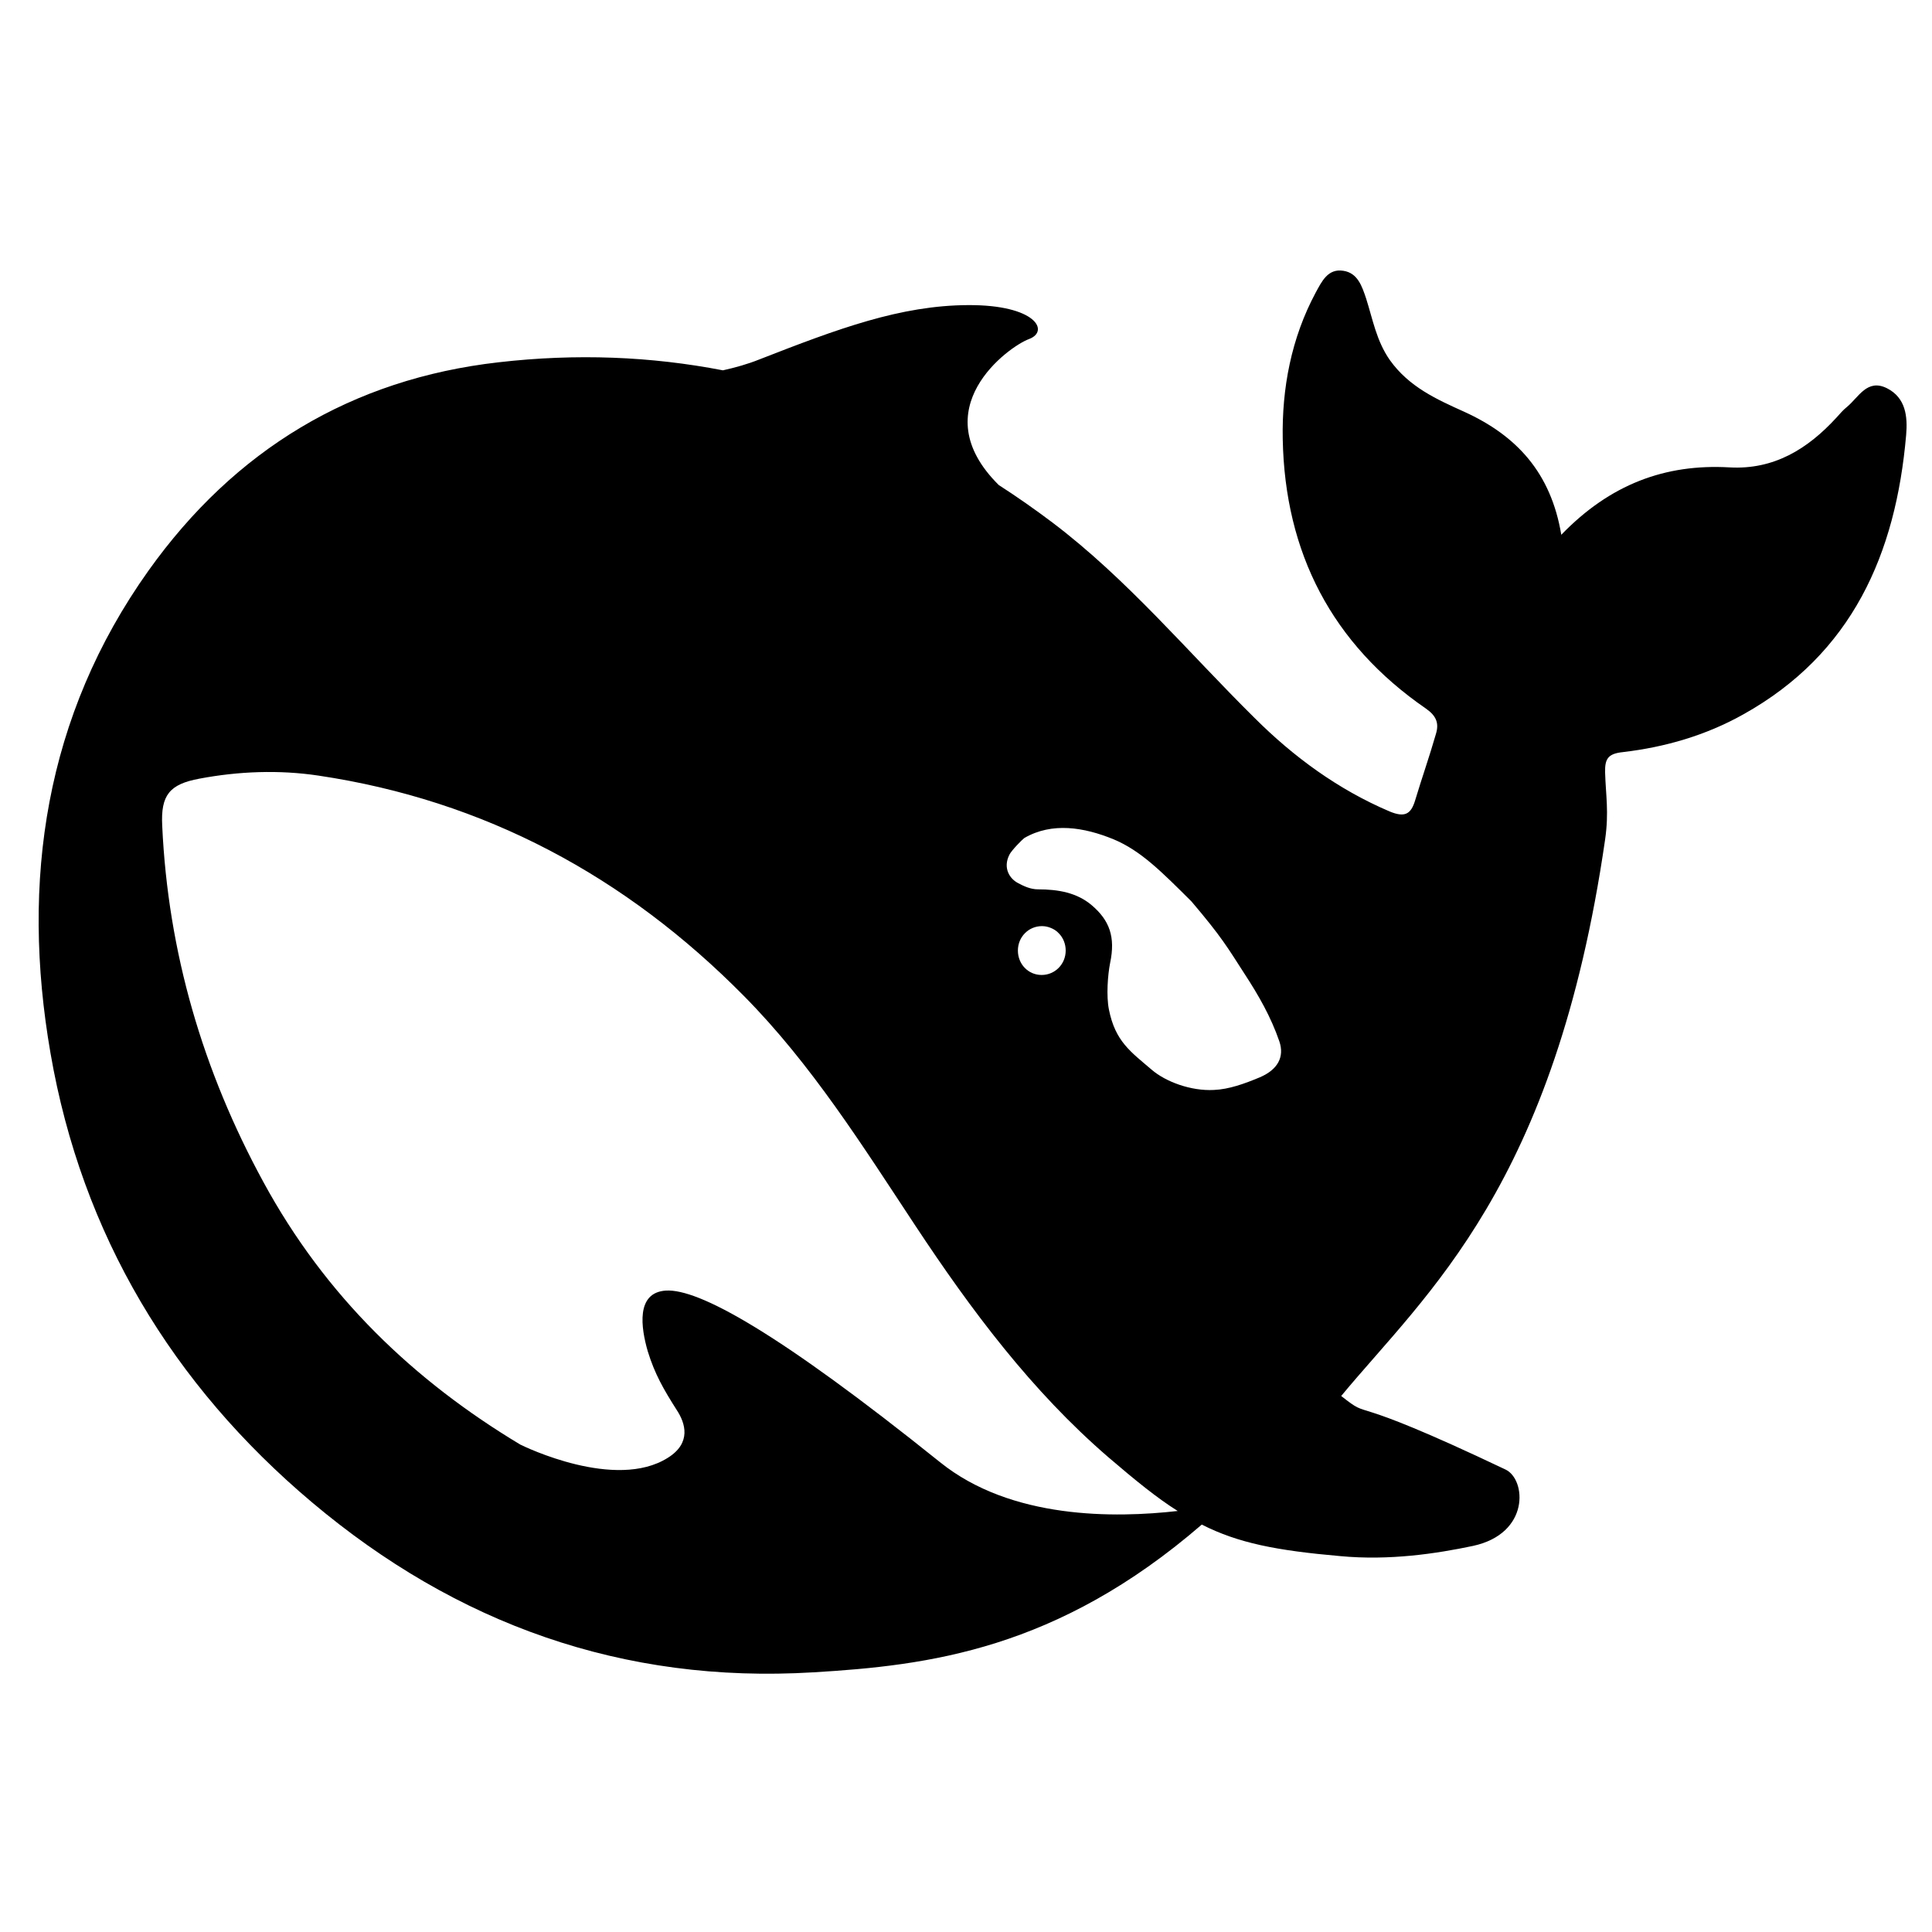
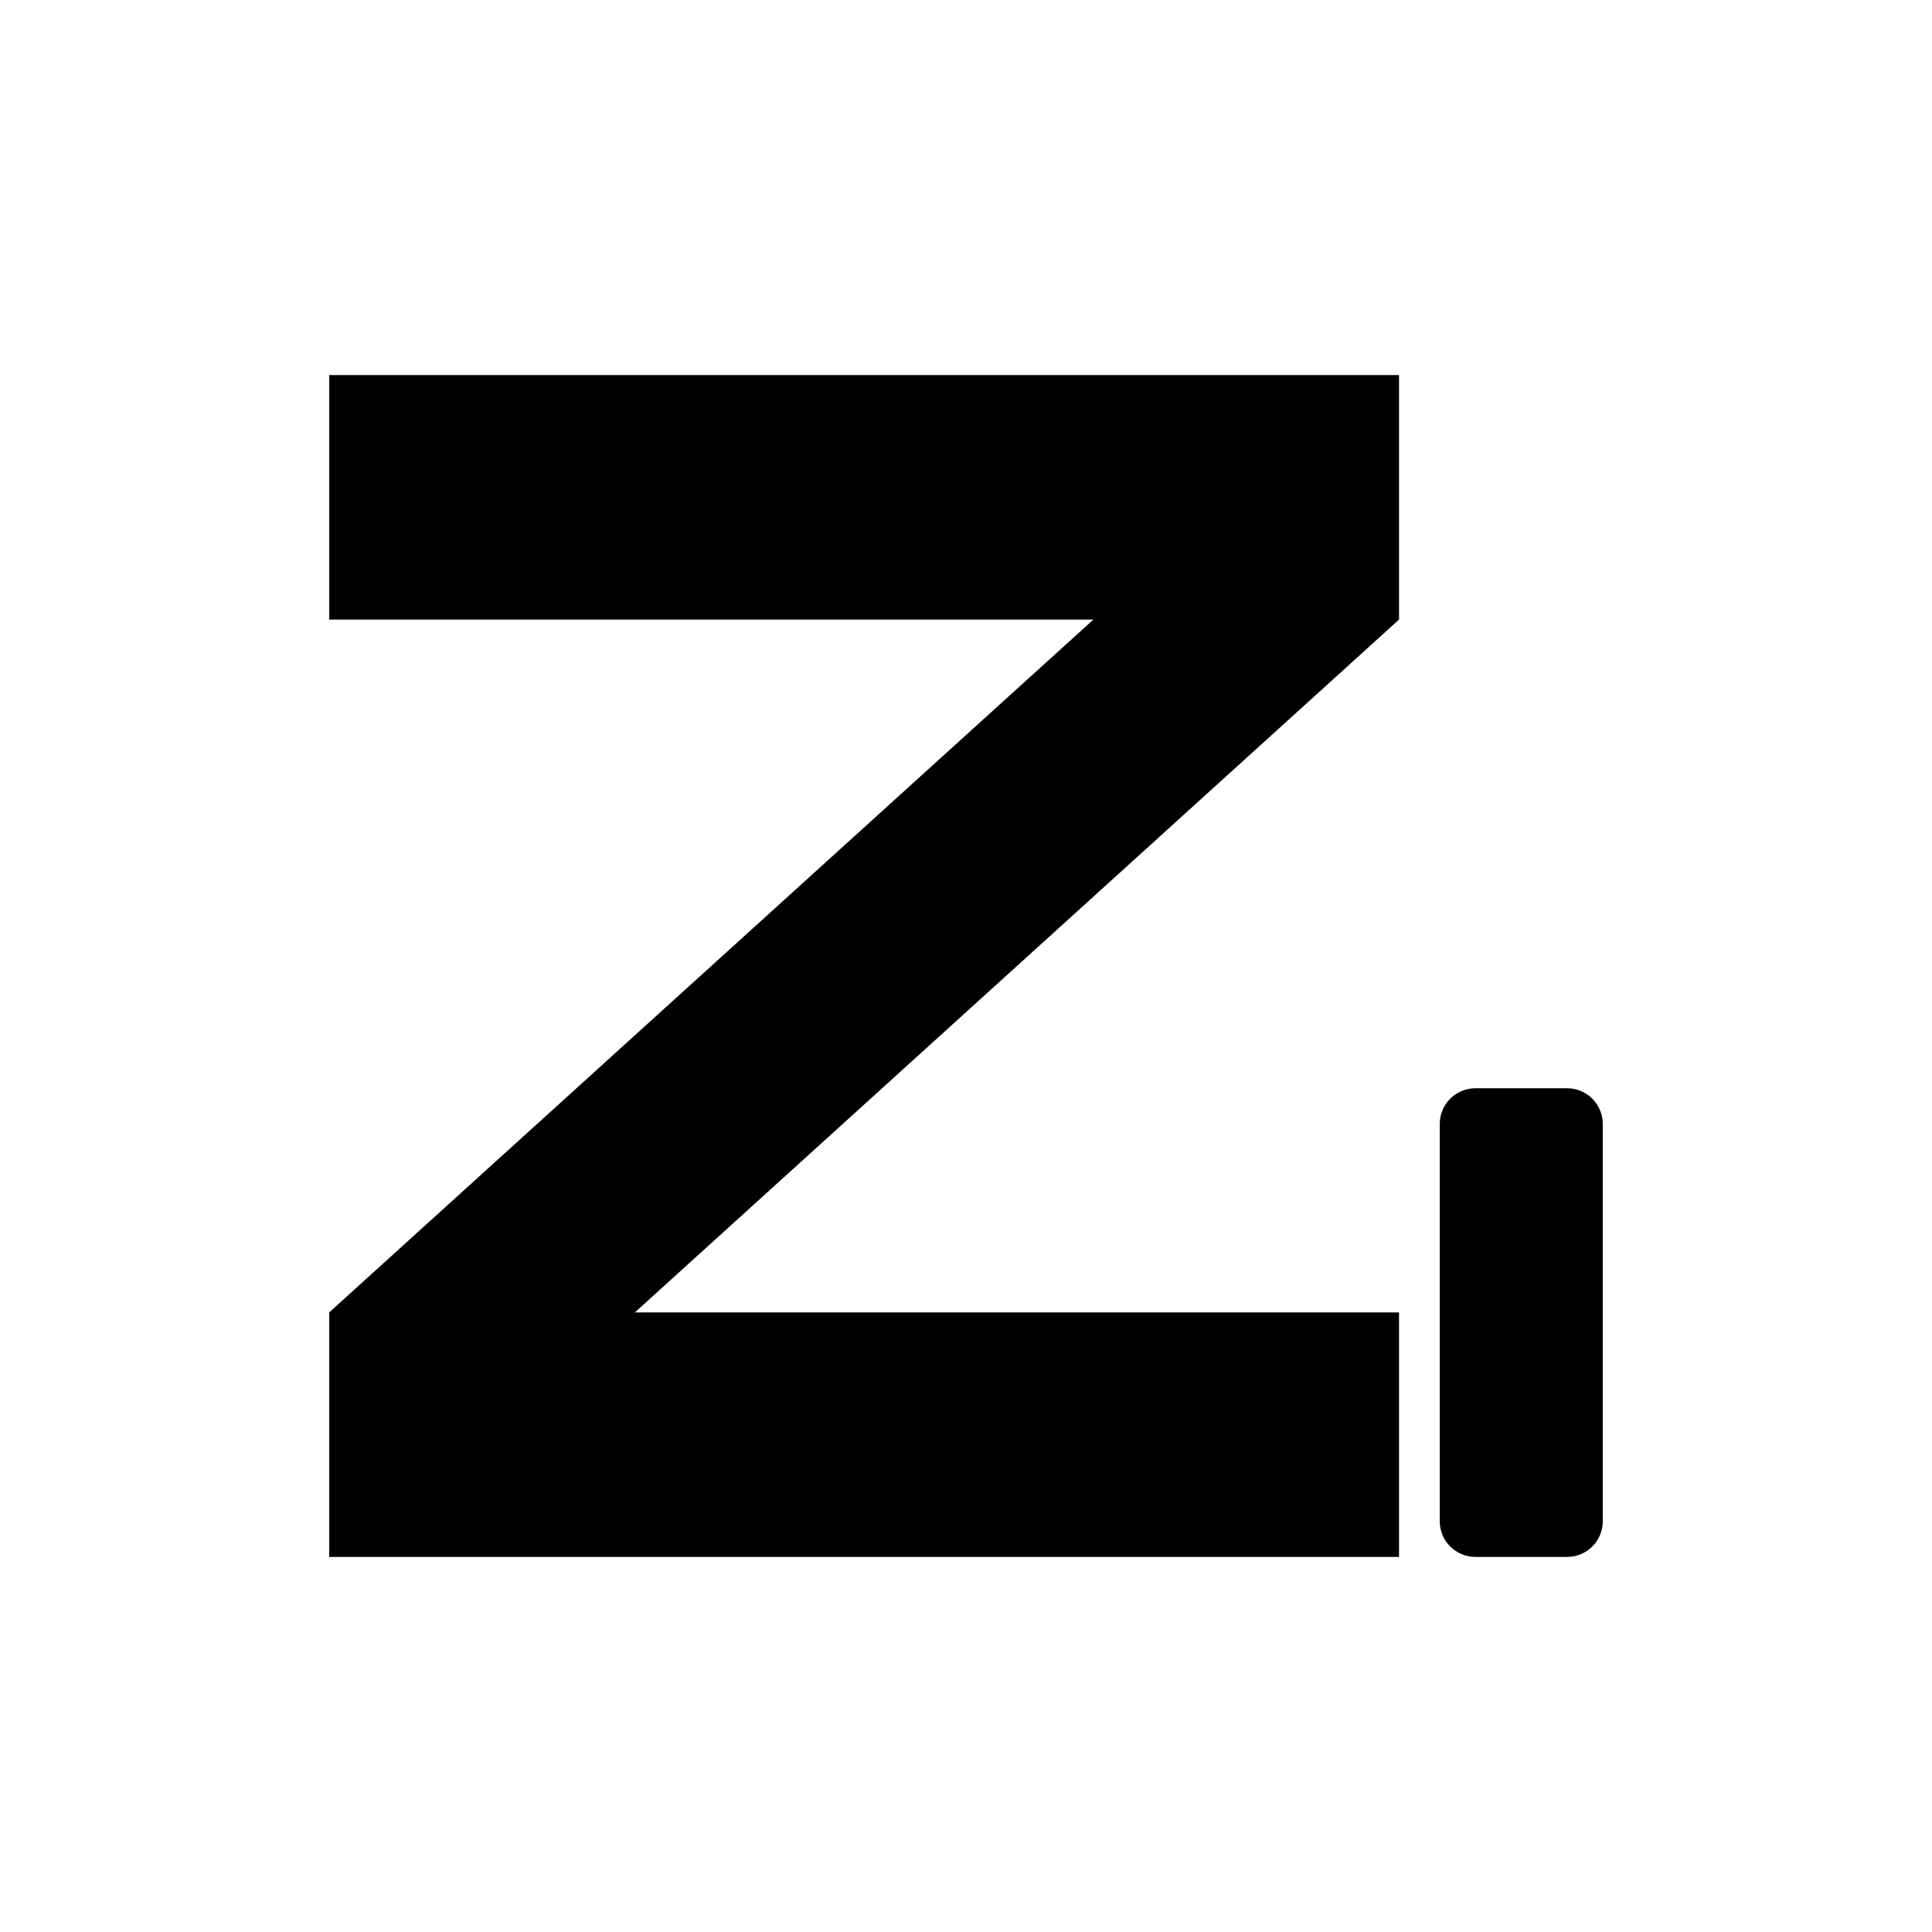
- <svg xmlns="http://www.w3.org/2000/svg" width="50" height="50" viewBox="0 0 50 50" fill="none">
-   <path id="path" d="M48.835 10.048C48.323 9.792 48.102 10.28 47.803 10.528C47.701 10.608 47.614 10.712 47.527 10.808C46.779 11.624 45.905 12.16 44.762 12.096C43.092 12 41.666 12.536 40.406 13.84C40.138 12.232 39.248 11.272 37.893 10.656C37.184 10.336 36.467 10.016 35.97 9.32C35.623 8.824 35.529 8.272 35.356 7.728C35.246 7.4 35.135 7.064 34.765 7.008C34.363 6.944 34.206 7.288 34.048 7.576C33.418 8.752 33.173 10.048 33.197 11.36C33.252 14.312 34.474 16.664 36.9 18.336C37.176 18.528 37.247 18.72 37.16 19C36.995 19.576 36.797 20.136 36.624 20.712C36.514 21.08 36.349 21.16 35.962 21C34.631 20.432 33.481 19.592 32.464 18.576C30.739 16.872 29.179 14.992 27.233 13.52C26.776 13.176 26.319 12.856 25.847 12.552C23.862 10.584 26.107 8.968 26.627 8.776C27.17 8.576 26.816 7.888 25.059 7.896C23.302 7.904 21.695 8.504 19.647 9.304C19.348 9.424 19.032 9.512 18.709 9.584C16.85 9.224 14.92 9.144 12.903 9.376C9.106 9.808 6.073 11.64 3.843 14.768C1.165 18.528 0.534 22.8 1.307 27.256C2.118 31.952 4.466 35.84 8.074 38.88C11.816 42.032 16.125 43.576 21.041 43.28C24.027 43.104 27.352 42.696 31.102 39.456C32.047 39.936 33.04 40.128 34.686 40.272C35.955 40.392 37.176 40.208 38.121 40.008C39.602 39.688 39.499 38.288 38.964 38.032C34.623 35.968 35.576 36.808 34.71 36.128C36.916 33.464 40.24 30.696 41.54 21.728C41.643 21.016 41.556 20.568 41.54 19.992C41.532 19.64 41.611 19.504 42.005 19.464C43.092 19.336 44.148 19.032 45.117 18.488C47.929 16.92 49.064 14.344 49.331 11.256C49.371 10.784 49.324 10.296 48.835 10.048ZM24.326 37.84C20.12 34.464 18.079 33.352 17.236 33.4C16.448 33.448 16.59 34.368 16.763 34.968C16.944 35.56 17.181 35.968 17.512 36.488C17.74 36.832 17.898 37.344 17.283 37.728C15.928 38.584 13.573 37.44 13.462 37.384C10.721 35.736 8.428 33.56 6.813 30.584C5.253 27.72 4.348 24.648 4.198 21.368C4.158 20.576 4.387 20.296 5.159 20.152C6.175 19.96 7.223 19.92 8.239 20.072C12.533 20.712 16.189 22.672 19.253 25.776C21.002 27.544 22.325 29.656 23.689 31.72C25.138 33.912 26.698 36 28.683 37.712C29.384 38.312 29.943 38.768 30.479 39.104C28.864 39.288 26.17 39.328 24.326 37.84ZM26.343 24.6C26.343 24.248 26.619 23.968 26.966 23.968C27.044 23.968 27.115 23.984 27.178 24.008C27.265 24.04 27.344 24.088 27.407 24.16C27.517 24.272 27.58 24.432 27.58 24.6C27.58 24.952 27.304 25.232 26.957 25.232C26.611 25.232 26.343 24.952 26.343 24.6ZM32.606 27.88C32.205 28.048 31.803 28.192 31.416 28.208C30.818 28.24 30.164 27.992 29.81 27.688C29.258 27.216 28.864 26.952 28.699 26.128C28.628 25.776 28.668 25.232 28.73 24.92C28.872 24.248 28.714 23.816 28.25 23.424C27.872 23.104 27.391 23.016 26.863 23.016C26.666 23.016 26.485 22.928 26.351 22.856C26.13 22.744 25.949 22.464 26.123 22.12C26.178 22.008 26.446 21.736 26.509 21.688C27.226 21.272 28.053 21.408 28.817 21.72C29.526 22.016 30.061 22.56 30.834 23.328C31.622 24.256 31.763 24.512 32.212 25.208C32.567 25.752 32.89 26.312 33.11 26.952C33.245 27.352 33.071 27.68 32.606 27.88Z" fill="#000" fill-opacity="1" fill-rule="nonzero" />
+ <svg xmlns="http://www.w3.org/2000/svg" width="32" height="32" viewBox="0 0 1024 1024" role="img" aria-label="CodeZ" fill="#000">
+   <g>
+     <path d="M174.5 198.8 L741.5 198.8 L741.5 328.4 L336.5 695.6 L741.5 695.6 L741.5 825.2 L174.5 825.2 L174.5 695.6 L579.5 328.4 L174.5 328.4 Z" />
+     <rect x="763.1" y="576.8" width="86.4" height="248.4" rx="18.9" />
+   </g>
</svg>
